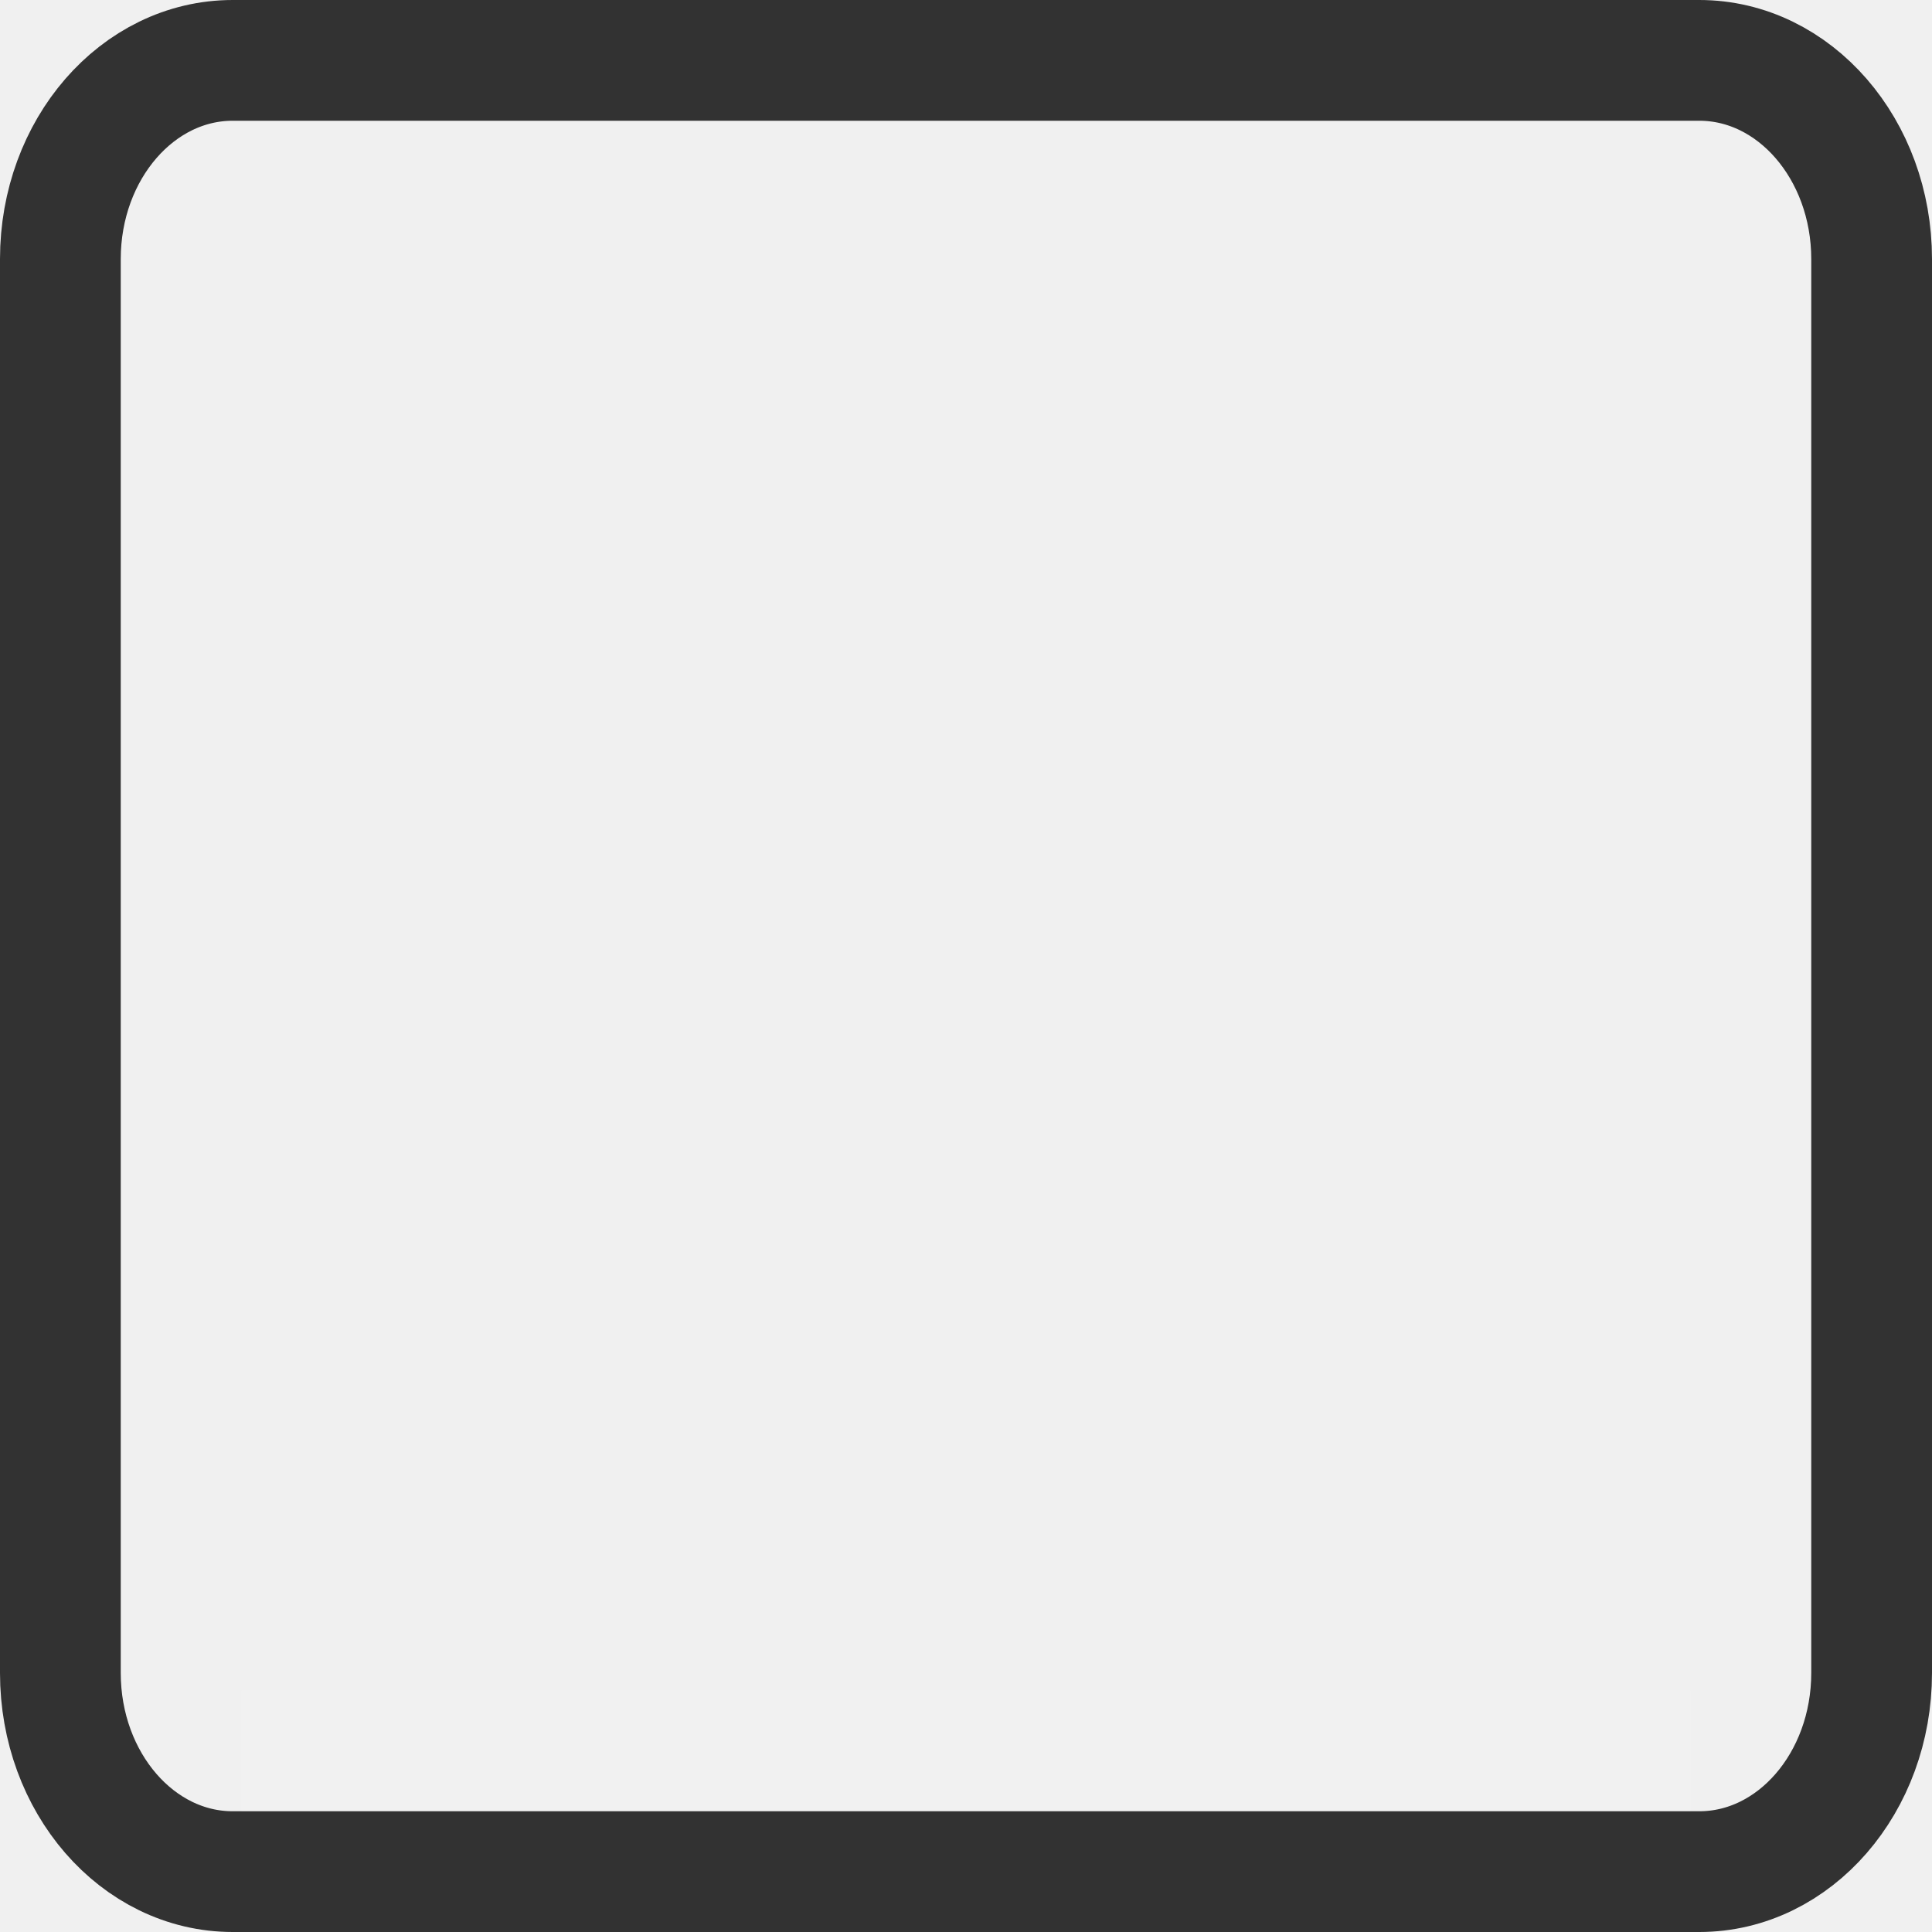
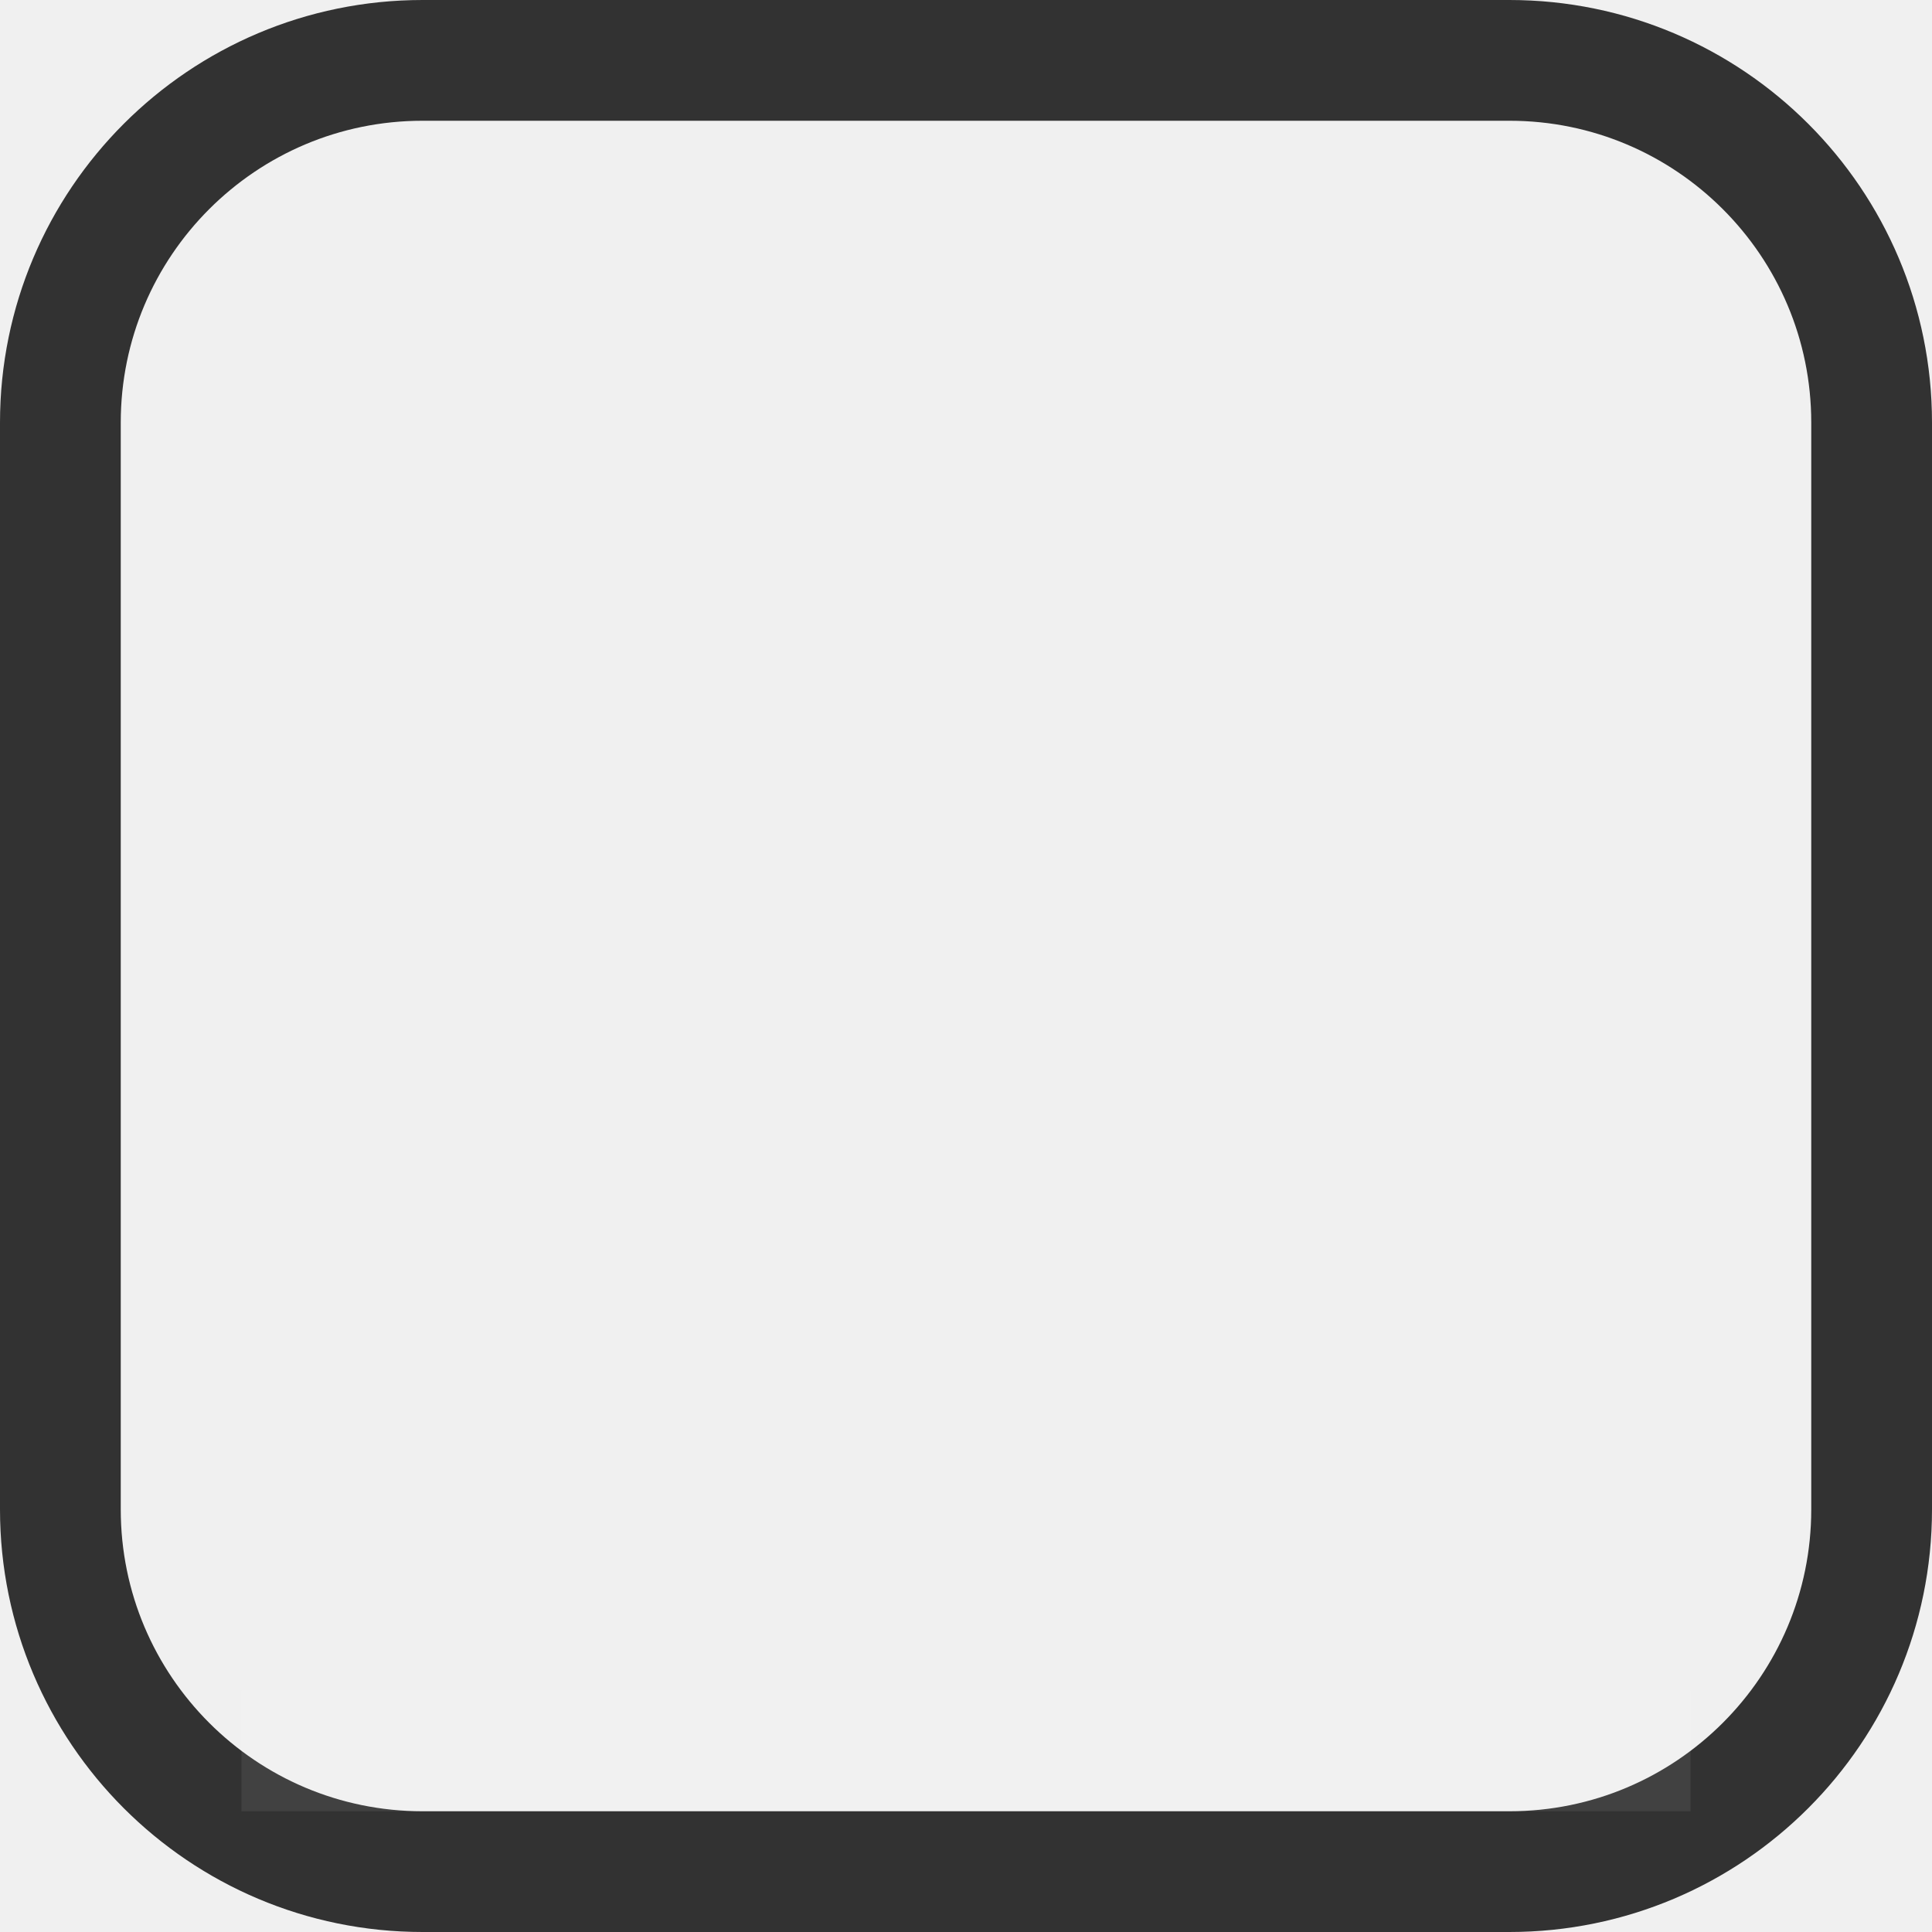
- <svg xmlns="http://www.w3.org/2000/svg" xmlns:xlink="http://www.w3.org/1999/xlink" width="16px" height="16px" id="svg18840" version="1.1">
-   <defs id="defs18842">
-     <linearGradient xlink:href="#linearGradient4733" id="linearGradient5300" gradientUnits="userSpaceOnUse" gradientTransform="matrix(5.546211,0,0,1.500117,1041.307,-282.5424)" x1="-75.007" y1="230.862" x2="-75.007" y2="232.862" />
-     <linearGradient id="linearGradient4733">
-       <stop style="stop-color:#babdb6;stop-opacity:1;" offset="0" id="stop4735" />
-       <stop style="stop-color:#979894;stop-opacity:1" offset="1" id="stop4737" />
-     </linearGradient>
-     <linearGradient xlink:href="#linearGradient4751" id="linearGradient5302" gradientUnits="userSpaceOnUse" gradientTransform="matrix(5.546211,0,0,1,1041.307,-167.0844)" x1="-102.947" y1="234.362" x2="-102.947" y2="230.362" />
-     <linearGradient id="linearGradient4751">
-       <stop style="stop-color:#888a85;stop-opacity:1;" offset="0" id="stop4753" />
-       <stop style="stop-color:#aaaba8;stop-opacity:1" offset="1" id="stop4755" />
-     </linearGradient>
-     <linearGradient y2="230.362" x2="-102.947" y1="234.362" x1="-102.947" gradientTransform="matrix(0.1668982,0,0,5.000004,24.76284,-1169.812)" gradientUnits="userSpaceOnUse" id="linearGradient18838" xlink:href="#linearGradient4751" />
-     <linearGradient xlink:href="#linearGradient4733-1" id="linearGradient6691" gradientUnits="userSpaceOnUse" gradientTransform="matrix(1,0,0,1.500117,-924,-82.45804)" x1="-78.218" y1="231.862" x2="-63.845" y2="231.862" />
-     <linearGradient id="linearGradient4733-1">
-       <stop style="stop-color:#babdb6;stop-opacity:1;" offset="0" id="stop4735-5" />
-       <stop style="stop-color:#979894;stop-opacity:1" offset="1" id="stop4737-4" />
-     </linearGradient>
-     <linearGradient xlink:href="#linearGradient4751-5" id="linearGradient6693" gradientUnits="userSpaceOnUse" gradientTransform="translate(-924,33)" x1="-101.067" y1="230.896" x2="-101.067" y2="234.744" />
-     <linearGradient id="linearGradient4751-5">
-       <stop style="stop-color:#888a85;stop-opacity:1;" offset="0" id="stop4753-8" />
-       <stop style="stop-color:#aaaba8;stop-opacity:1" offset="1" id="stop4755-7" />
-     </linearGradient>
-     <linearGradient id="linearGradient2992">
-       <stop id="stop2994" offset="0" style="stop-color:#2e3436;stop-opacity:1" />
-       <stop id="stop2996" offset="1" style="stop-color:#555753;stop-opacity:1" />
-     </linearGradient>
-     <linearGradient id="linearGradient3766">
-       <stop style="stop-color:#2e3436;stop-opacity:1;" offset="0" id="stop3768" />
-       <stop style="stop-color:#101112;stop-opacity:1" offset="1" id="stop3770" />
-     </linearGradient>
-     <linearGradient y2="477.023" x2="117.164" y1="477.023" x1="108.596" gradientTransform="matrix(0,-1,1,0,-167.3072,401.4015)" gradientUnits="userSpaceOnUse" id="linearGradient15174" xlink:href="#linearGradient2992" />
-     <linearGradient y2="295.236" x2="313.213" y1="287.875" x1="313.213" gradientUnits="userSpaceOnUse" id="linearGradient15176" xlink:href="#linearGradient3766" />
-   </defs>
+ <svg xmlns="http://www.w3.org/2000/svg" width="16px" height="16px" id="svg18840" version="1.1">
+   <defs id="defs18842" />
  <g id="layer1">
-     <rect style="fill:none;fill-opacity:1;stroke:#323232;stroke-width:1;stroke-miterlimit:4;stroke-opacity:1;stroke-dasharray:none;display:inline;enable-background:accumulate;color:#000000;fill-rule:nonzero;stroke-linecap:round;stroke-linejoin:round;stroke-dashoffset:0;marker:none;visibility:visible;overflow:visible" id="rect6679" width="15" height="15" x="-15.5" y="0.5" rx="1.427" ry="1.645" transform="scale(-1,1)" />
+     <rect style="color:#000000;fill:none;stroke:#323232;stroke-width:1;stroke-linecap:round;stroke-linejoin:round;stroke-miterlimit:4;stroke-opacity:1;stroke-dasharray:none;stroke-dashoffset:0;marker:none;visibility:visible;display:inline;overflow:visible;enable-background:accumulate" id="rect6679" width="15" height="15" x="-15.5" y="0.5" rx="3" ry="3" transform="scale(-1,1)" />
    <rect transform="matrix(0,1,-1,0,0,0)" style="opacity:1;fill:#ffffff;fill-opacity:0.075;stroke:none;display:inline;enable-background:new" id="rect6689" width="1" height="12" x="14" y="-14" />
  </g>
</svg>
